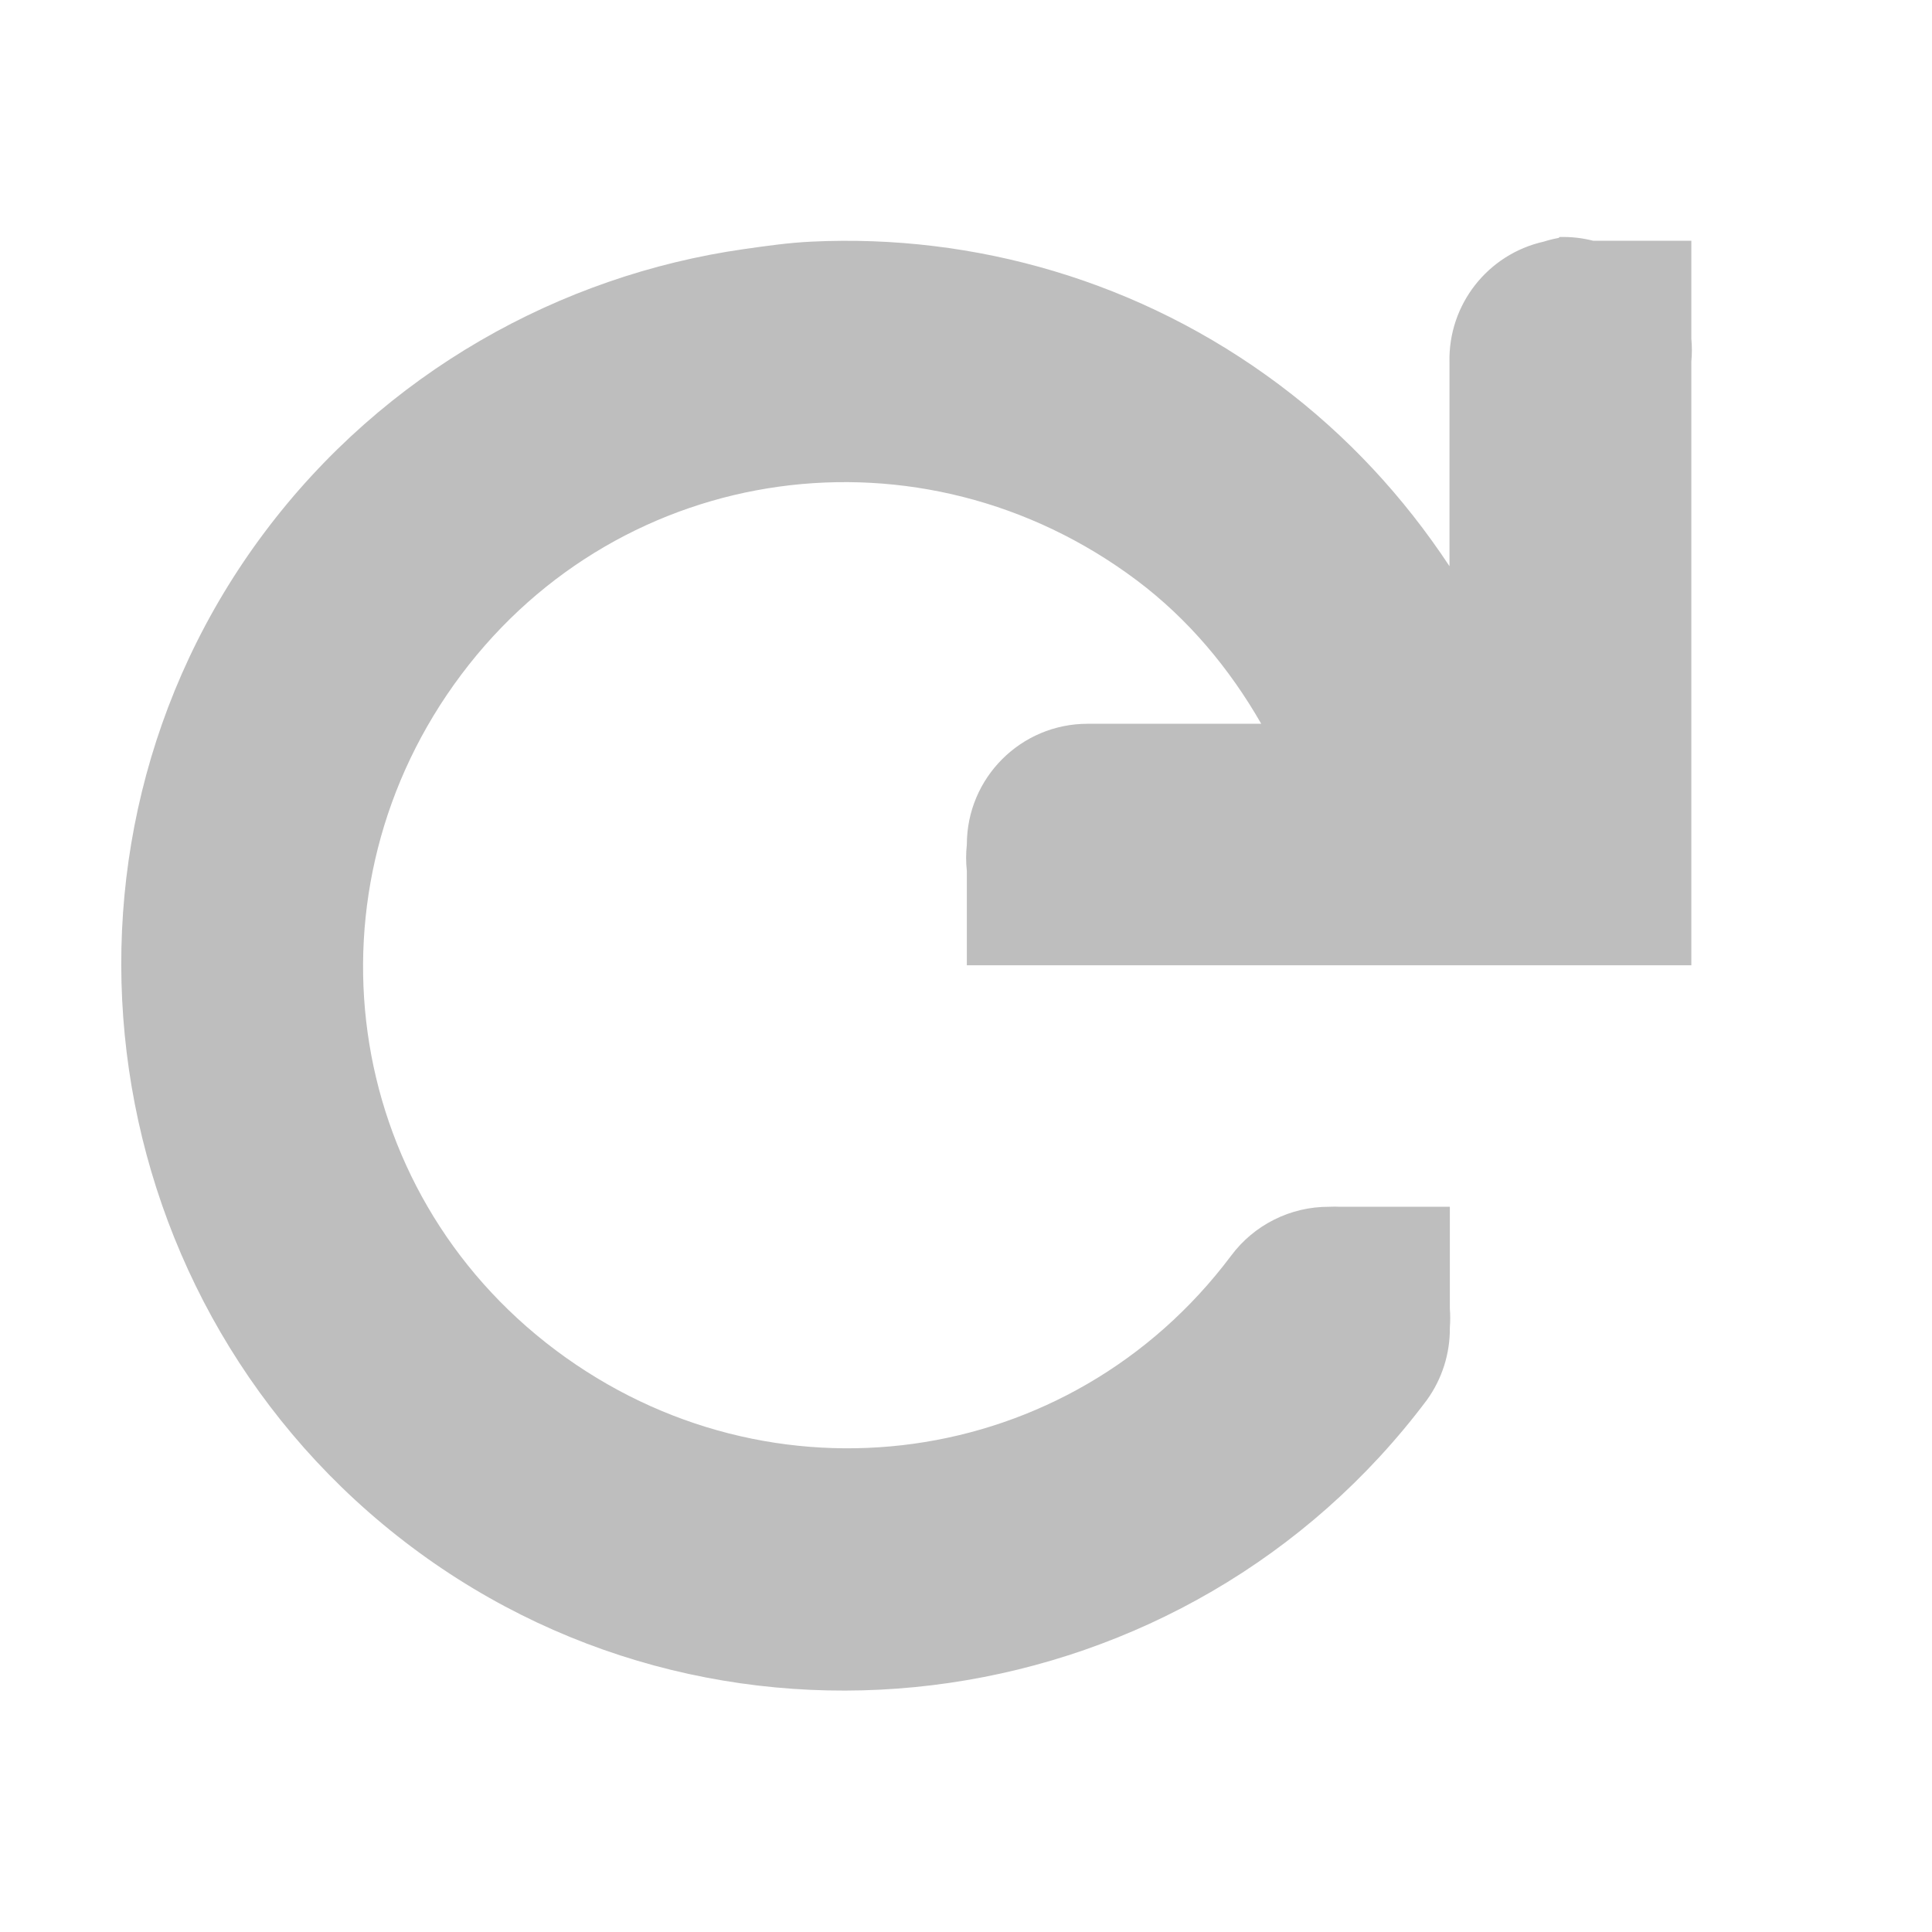
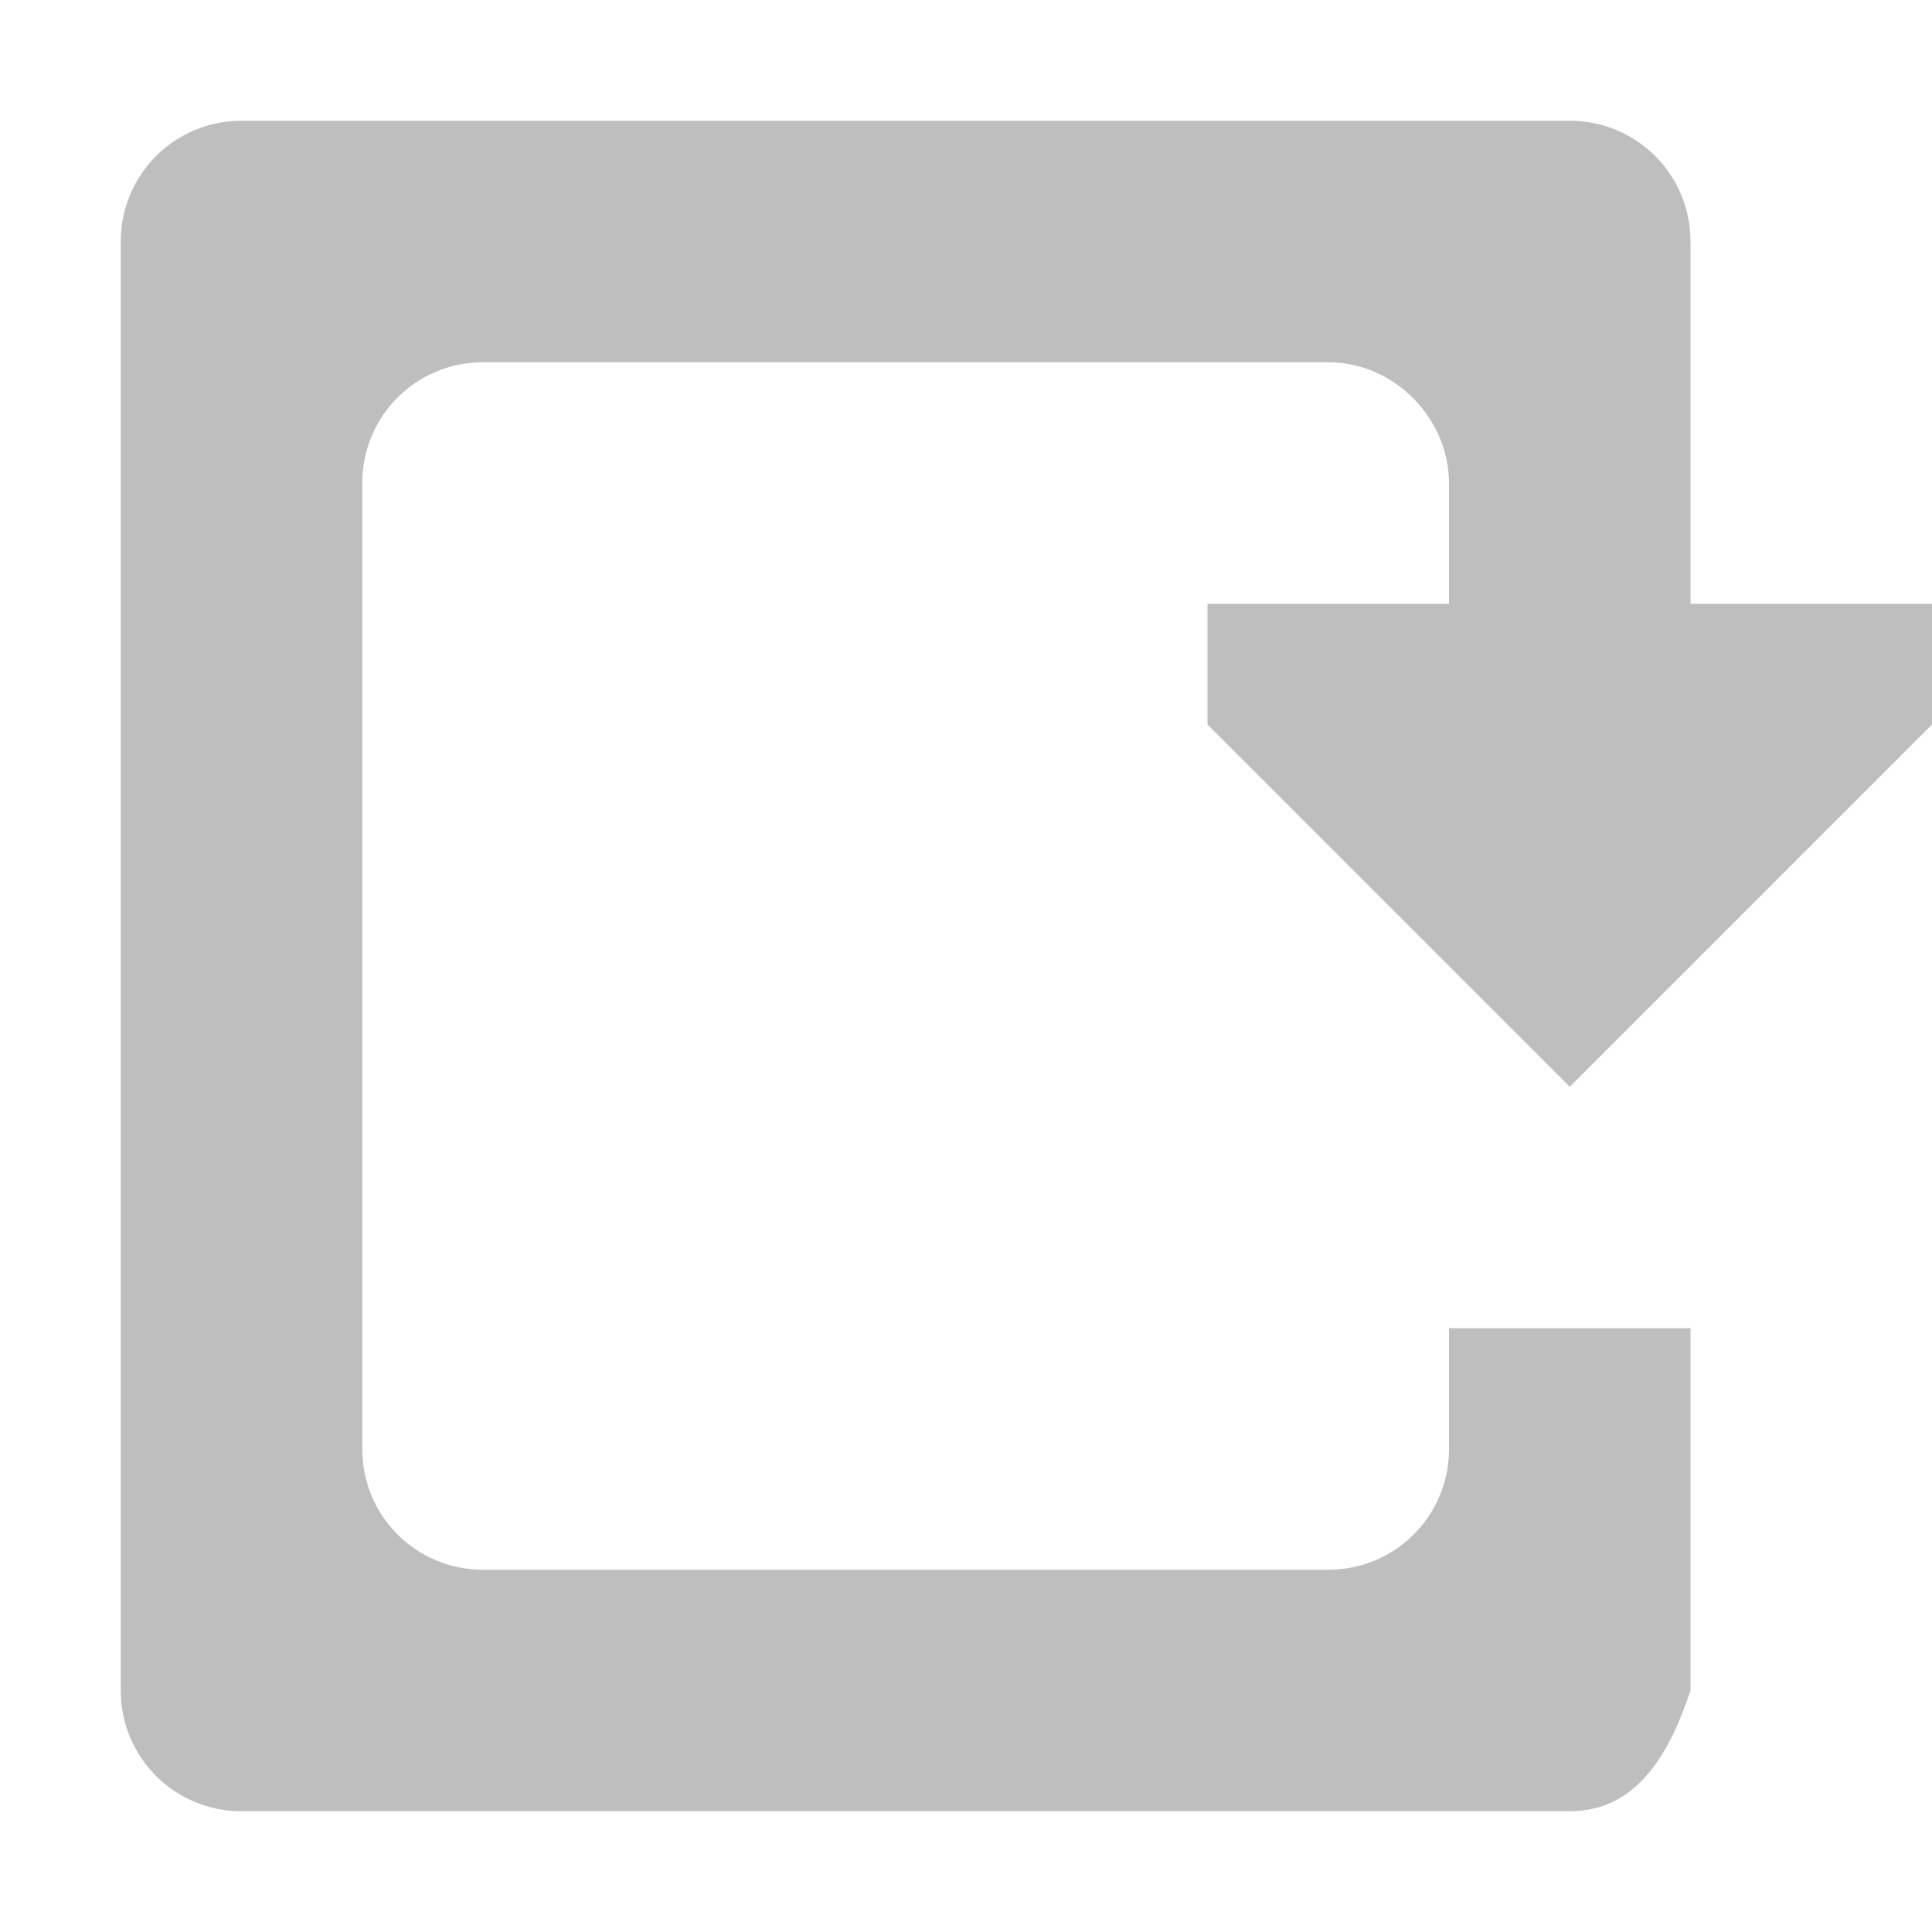
<svg xmlns="http://www.w3.org/2000/svg" id="svg7384" height="16" width="16" version="1.1">
-   <g id="layer12" transform="translate(-241 -627)">
-     <path id="path4597" style="block-progression:tb;text-indent:0;color:#bebebe;text-transform:none;fill:#bebebe" d="m253.91 628.97a1 1 0 0 0 -0.125 0.031 1 1 0 0 0 -0.781 1v1.688c-0.382-0.578-0.849-1.082-1.406-1.5-1.156-0.867-2.532-1.252-3.875-1.188-0.192 0.009-0.372 0.035-0.562 0.062-1.522 0.217-2.978 1.023-3.969 2.344-1.981 2.641-1.423 6.425 1.219 8.406s6.425 1.423 8.406-1.219a1.006 1.006 0 0 0 0.19 -0.6 1.006 1.006 0 0 0 0 -0.156v-0.844h-0.812-0.094a1.006 1.006 0 0 0 -0.094 0 1.006 1.006 0 0 0 -0.812 0.406c-1.333 1.777-3.817 2.114-5.594 0.781-1.777-1.333-2.114-3.817-0.781-5.594 1.333-1.777 3.817-2.114 5.594-0.781 0.429 0.322 0.77 0.733 1.031 1.188h-1.438a1 1 0 0 0 -1 1 1 1 0 0 0 0 0.219v0.781h0.844 0.156 4 1v-1-4a1 1 0 0 0 0 -0.188v-0.812h-0.812a1 1 0 0 0 -0.281 -0.031z" />
-   </g>
+   <defs id="defs9" />
+   <path style="opacity:1;fill:#bebebe;fill-opacity:1;stroke:none;stroke-width:2;stroke-linecap:round;stroke-miterlimit:4;stroke-dasharray:none;stroke-opacity:1" d="M 2,1 C 1.446,1 1,1.446 1,2 l 0,12 c 0,0.554 0.446,1 1,1 l 11,0 c 0.554,0 0.825,-0.474 1,-1 l 0,-3 -2,0 0,1 c 0,0.554 -0.446,1 -1,1 L 4,13 C 3.446,13 3,12.554 3,12 L 3,4 C 3,3.446 3.446,3 4,3 l 7,0 c 0.554,0 1,0.473 1,1 l 0,1 -2,0 0,1 3,3 3,-3 0,-1 -2,0 0,-3 C 14,1.446 13.554,1 13,1 Z" id="rect4144" />
</svg>
